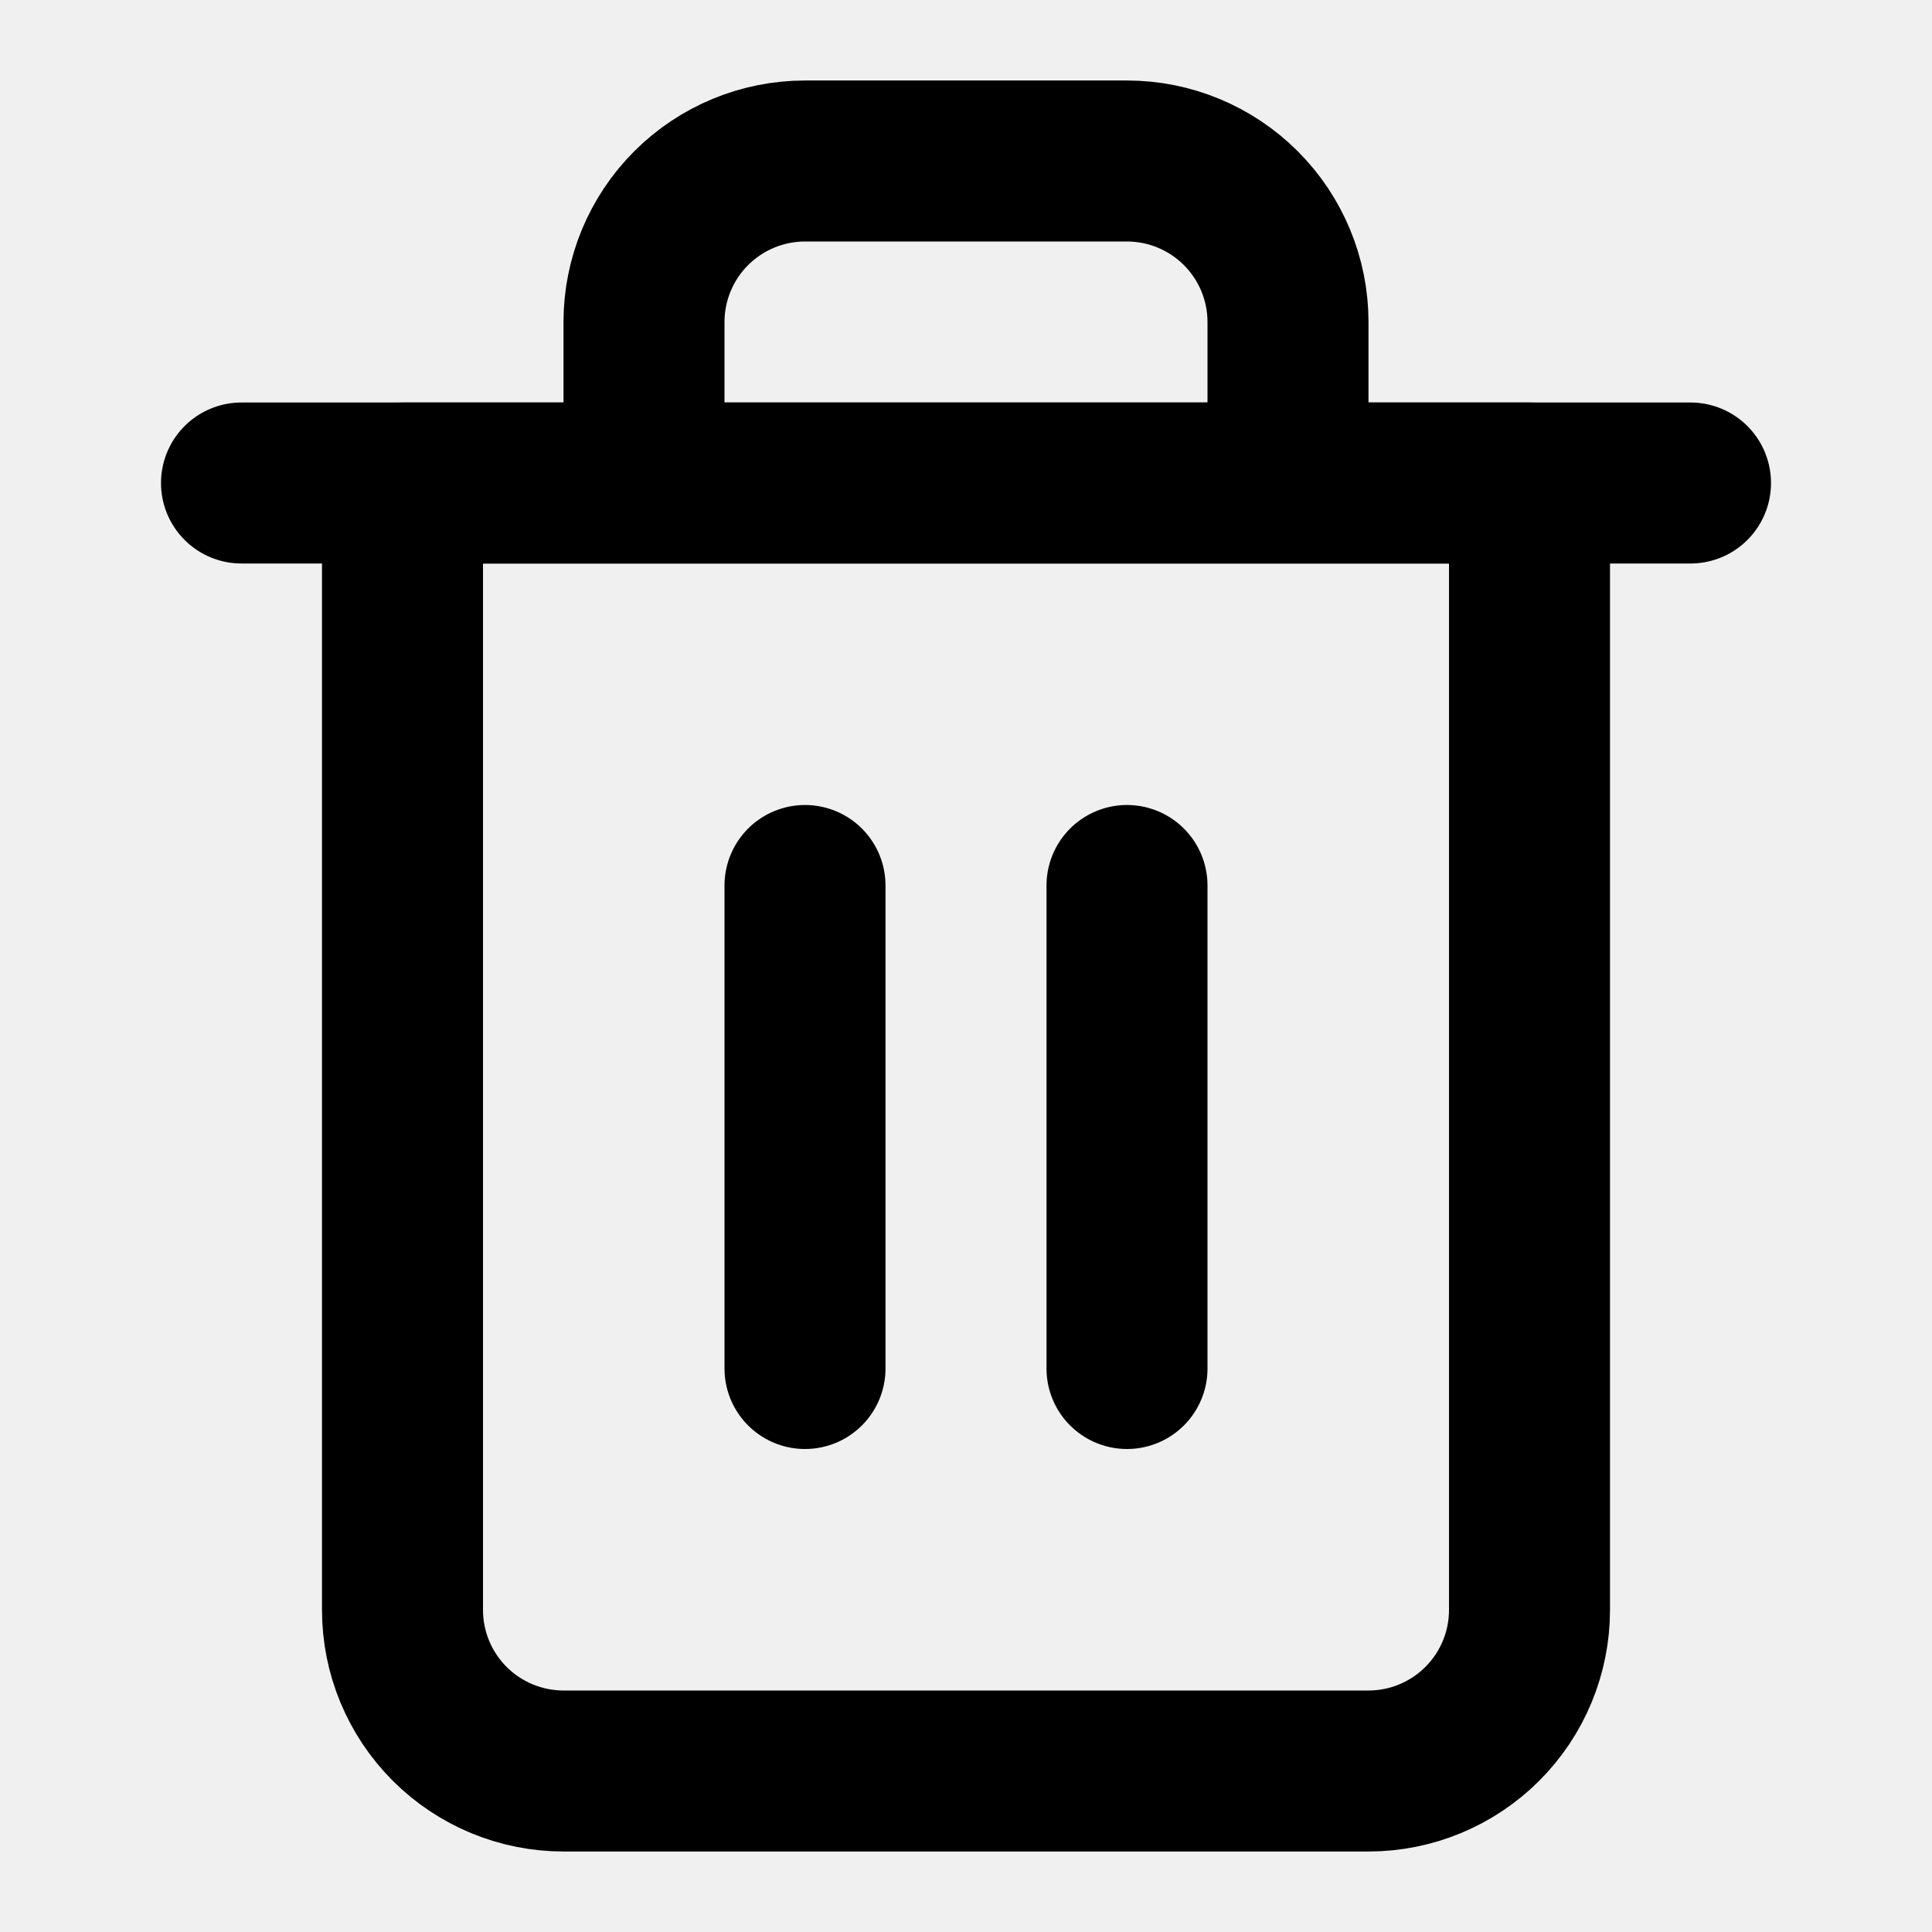
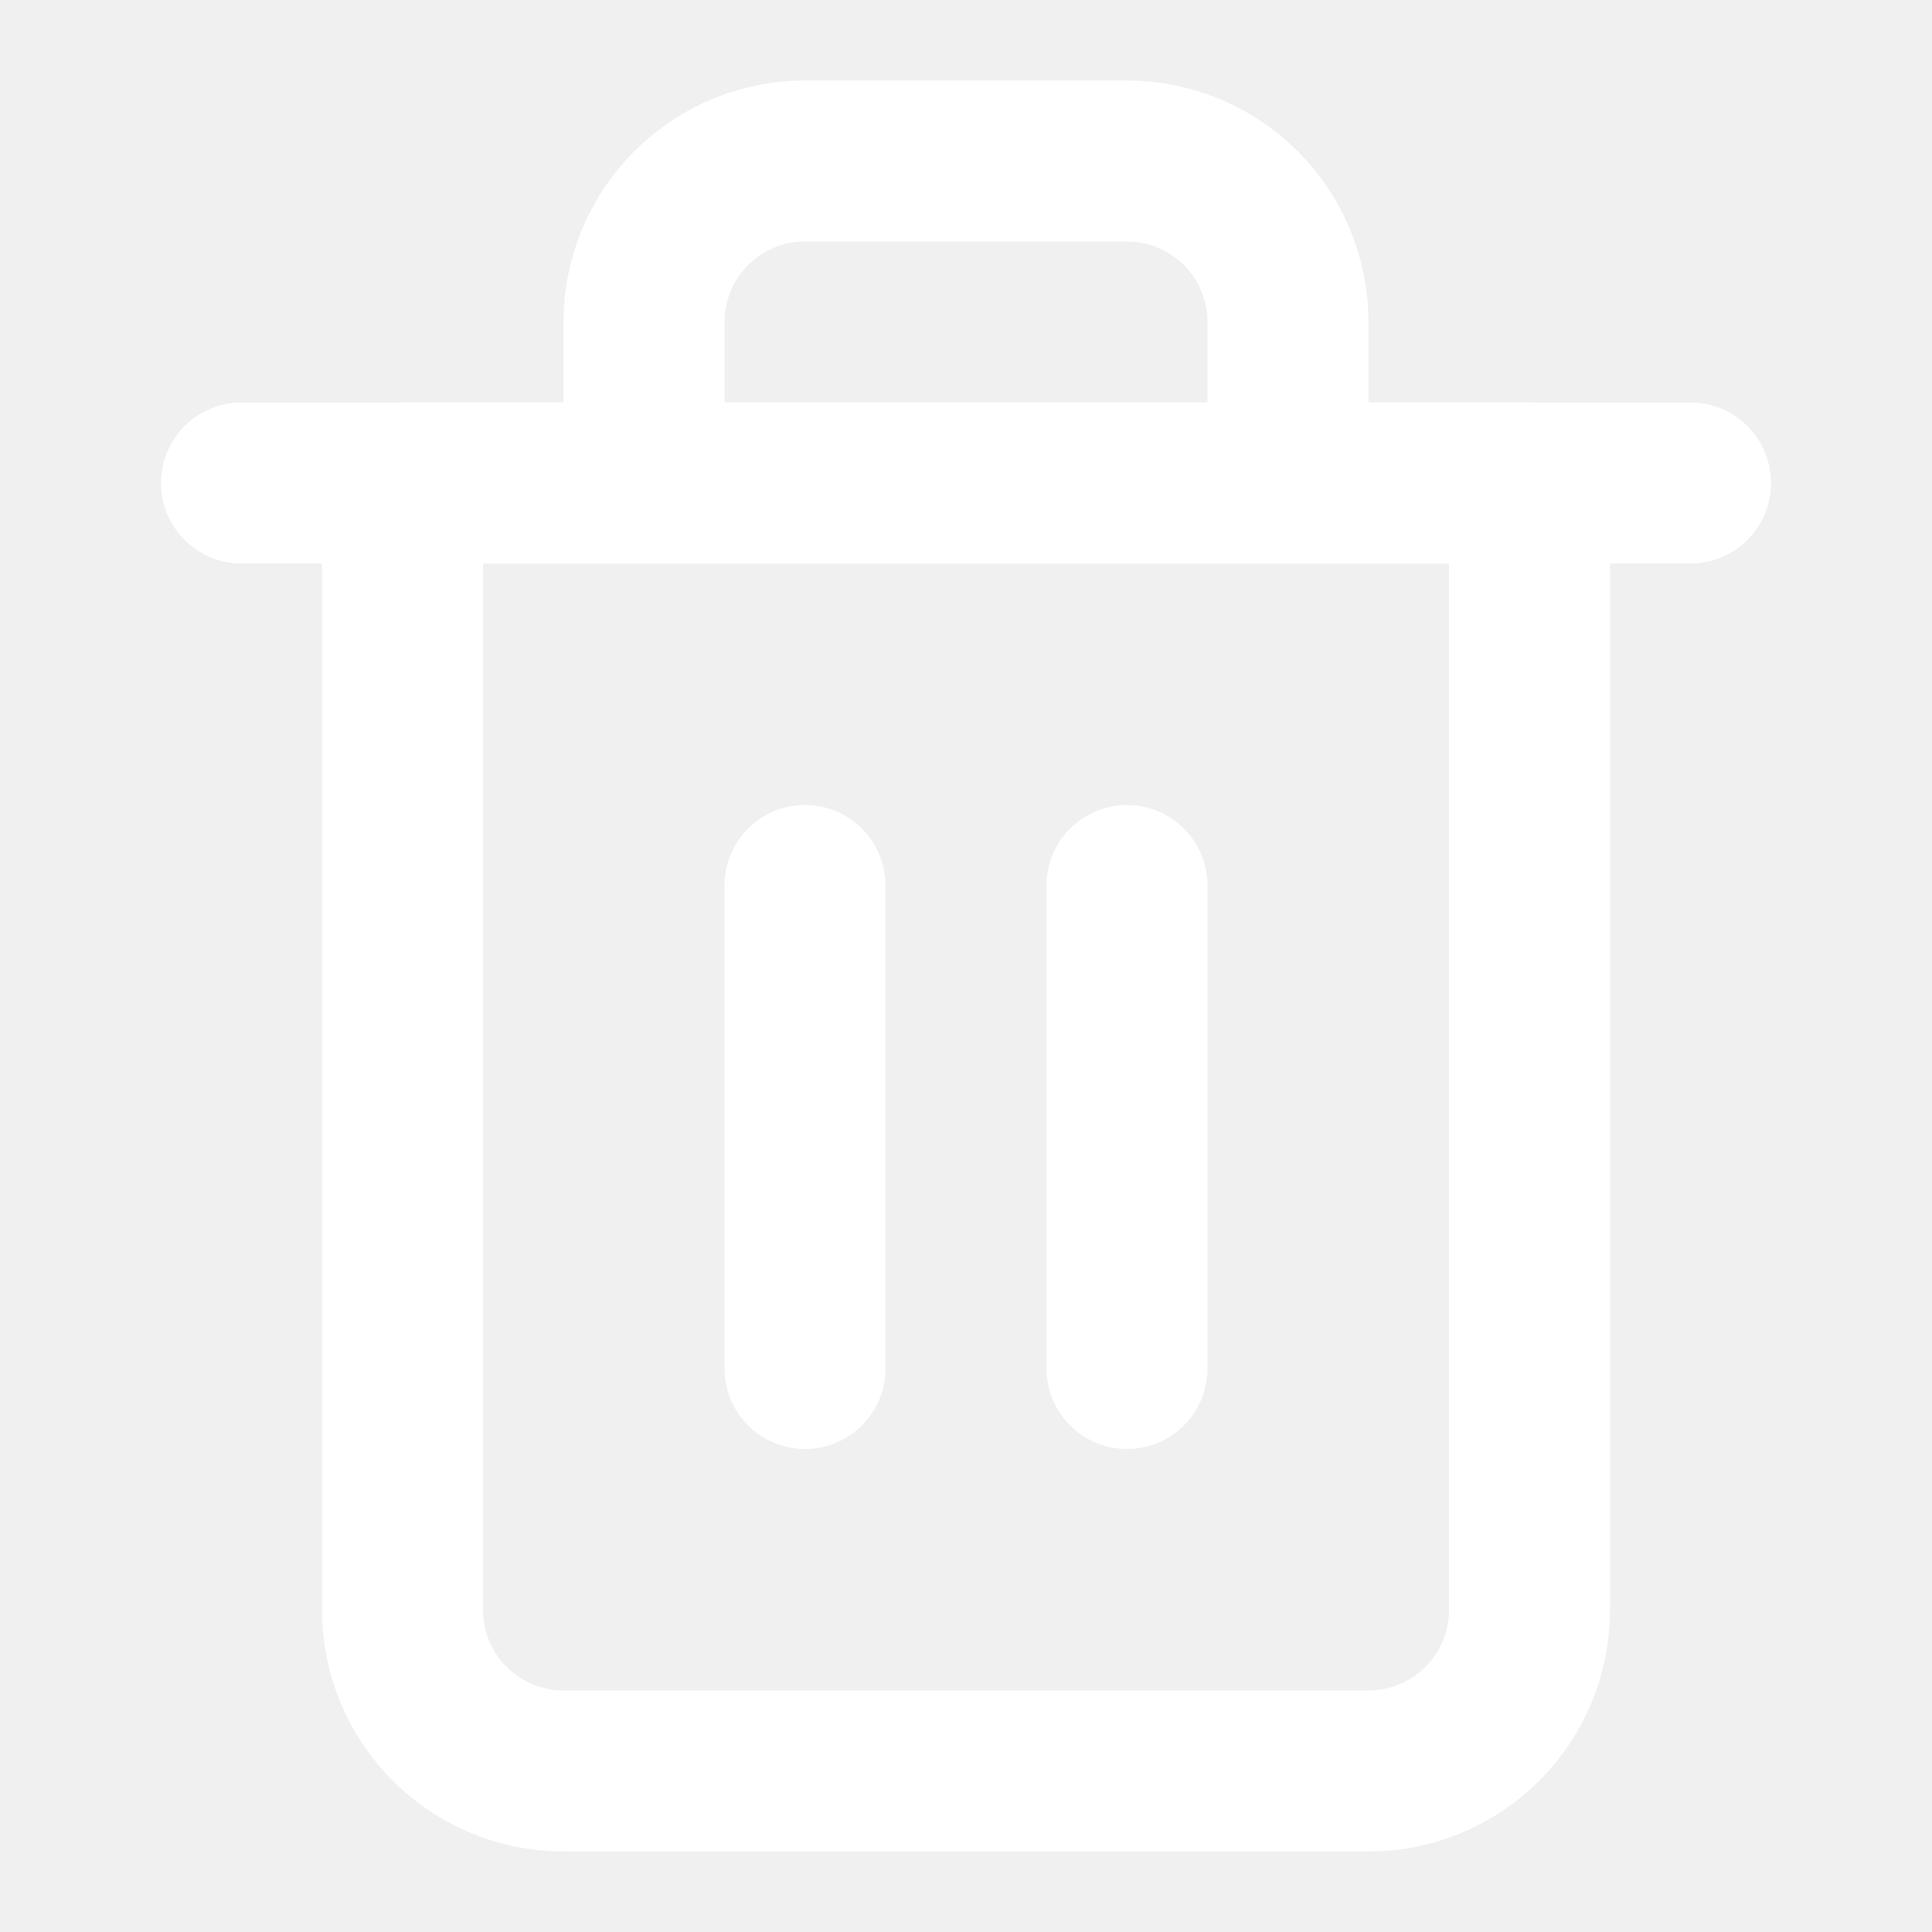
<svg xmlns="http://www.w3.org/2000/svg" width="24" height="24" viewBox="0 0 24 24" fill="none">
-   <path d="M3 6H5H21" stroke="black" stroke-width="2" stroke-linecap="round" stroke-linejoin="round" />
-   <path d="M8 6V4C8 3.47 8.211 2.961 8.586 2.586C8.961 2.211 9.47 2 10 2H14C14.53 2 15.039 2.211 15.414 2.586C15.789 2.961 16 3.47 16 4V6M19 6V20C19 20.53 18.789 21.039 18.414 21.414C18.039 21.789 17.53 22 17 22H7C6.47 22 5.961 21.789 5.586 21.414C5.211 21.039 5 20.53 5 20V6H19Z" stroke="black" stroke-width="2" stroke-linecap="round" stroke-linejoin="round" />
-   <path d="M10 11V17" stroke="black" stroke-width="2" stroke-linecap="round" stroke-linejoin="round" />
-   <path d="M14 11V17" stroke="black" stroke-width="2" stroke-linecap="round" stroke-linejoin="round" />
+   <path d="M3 6H5H21" stroke="#ffffff" stroke-width="2" stroke-linecap="round" stroke-linejoin="round" />
+   <path d="M8 6V4C8 3.47 8.211 2.961 8.586 2.586C8.961 2.211 9.47 2 10 2H14C14.53 2 15.039 2.211 15.414 2.586C15.789 2.961 16 3.47 16 4V6M19 6V20C19 20.53 18.789 21.039 18.414 21.414C18.039 21.789 17.53 22 17 22H7C6.47 22 5.961 21.789 5.586 21.414C5.211 21.039 5 20.53 5 20V6H19Z" stroke="#ffffff" stroke-width="2" stroke-linecap="round" stroke-linejoin="round" />
+   <path d="M10 11V17" stroke="#ffffff" stroke-width="2" stroke-linecap="round" stroke-linejoin="round" />
+   <path d="M14 11V17" stroke="#ffffff" stroke-width="2" stroke-linecap="round" stroke-linejoin="round" />
</svg>
